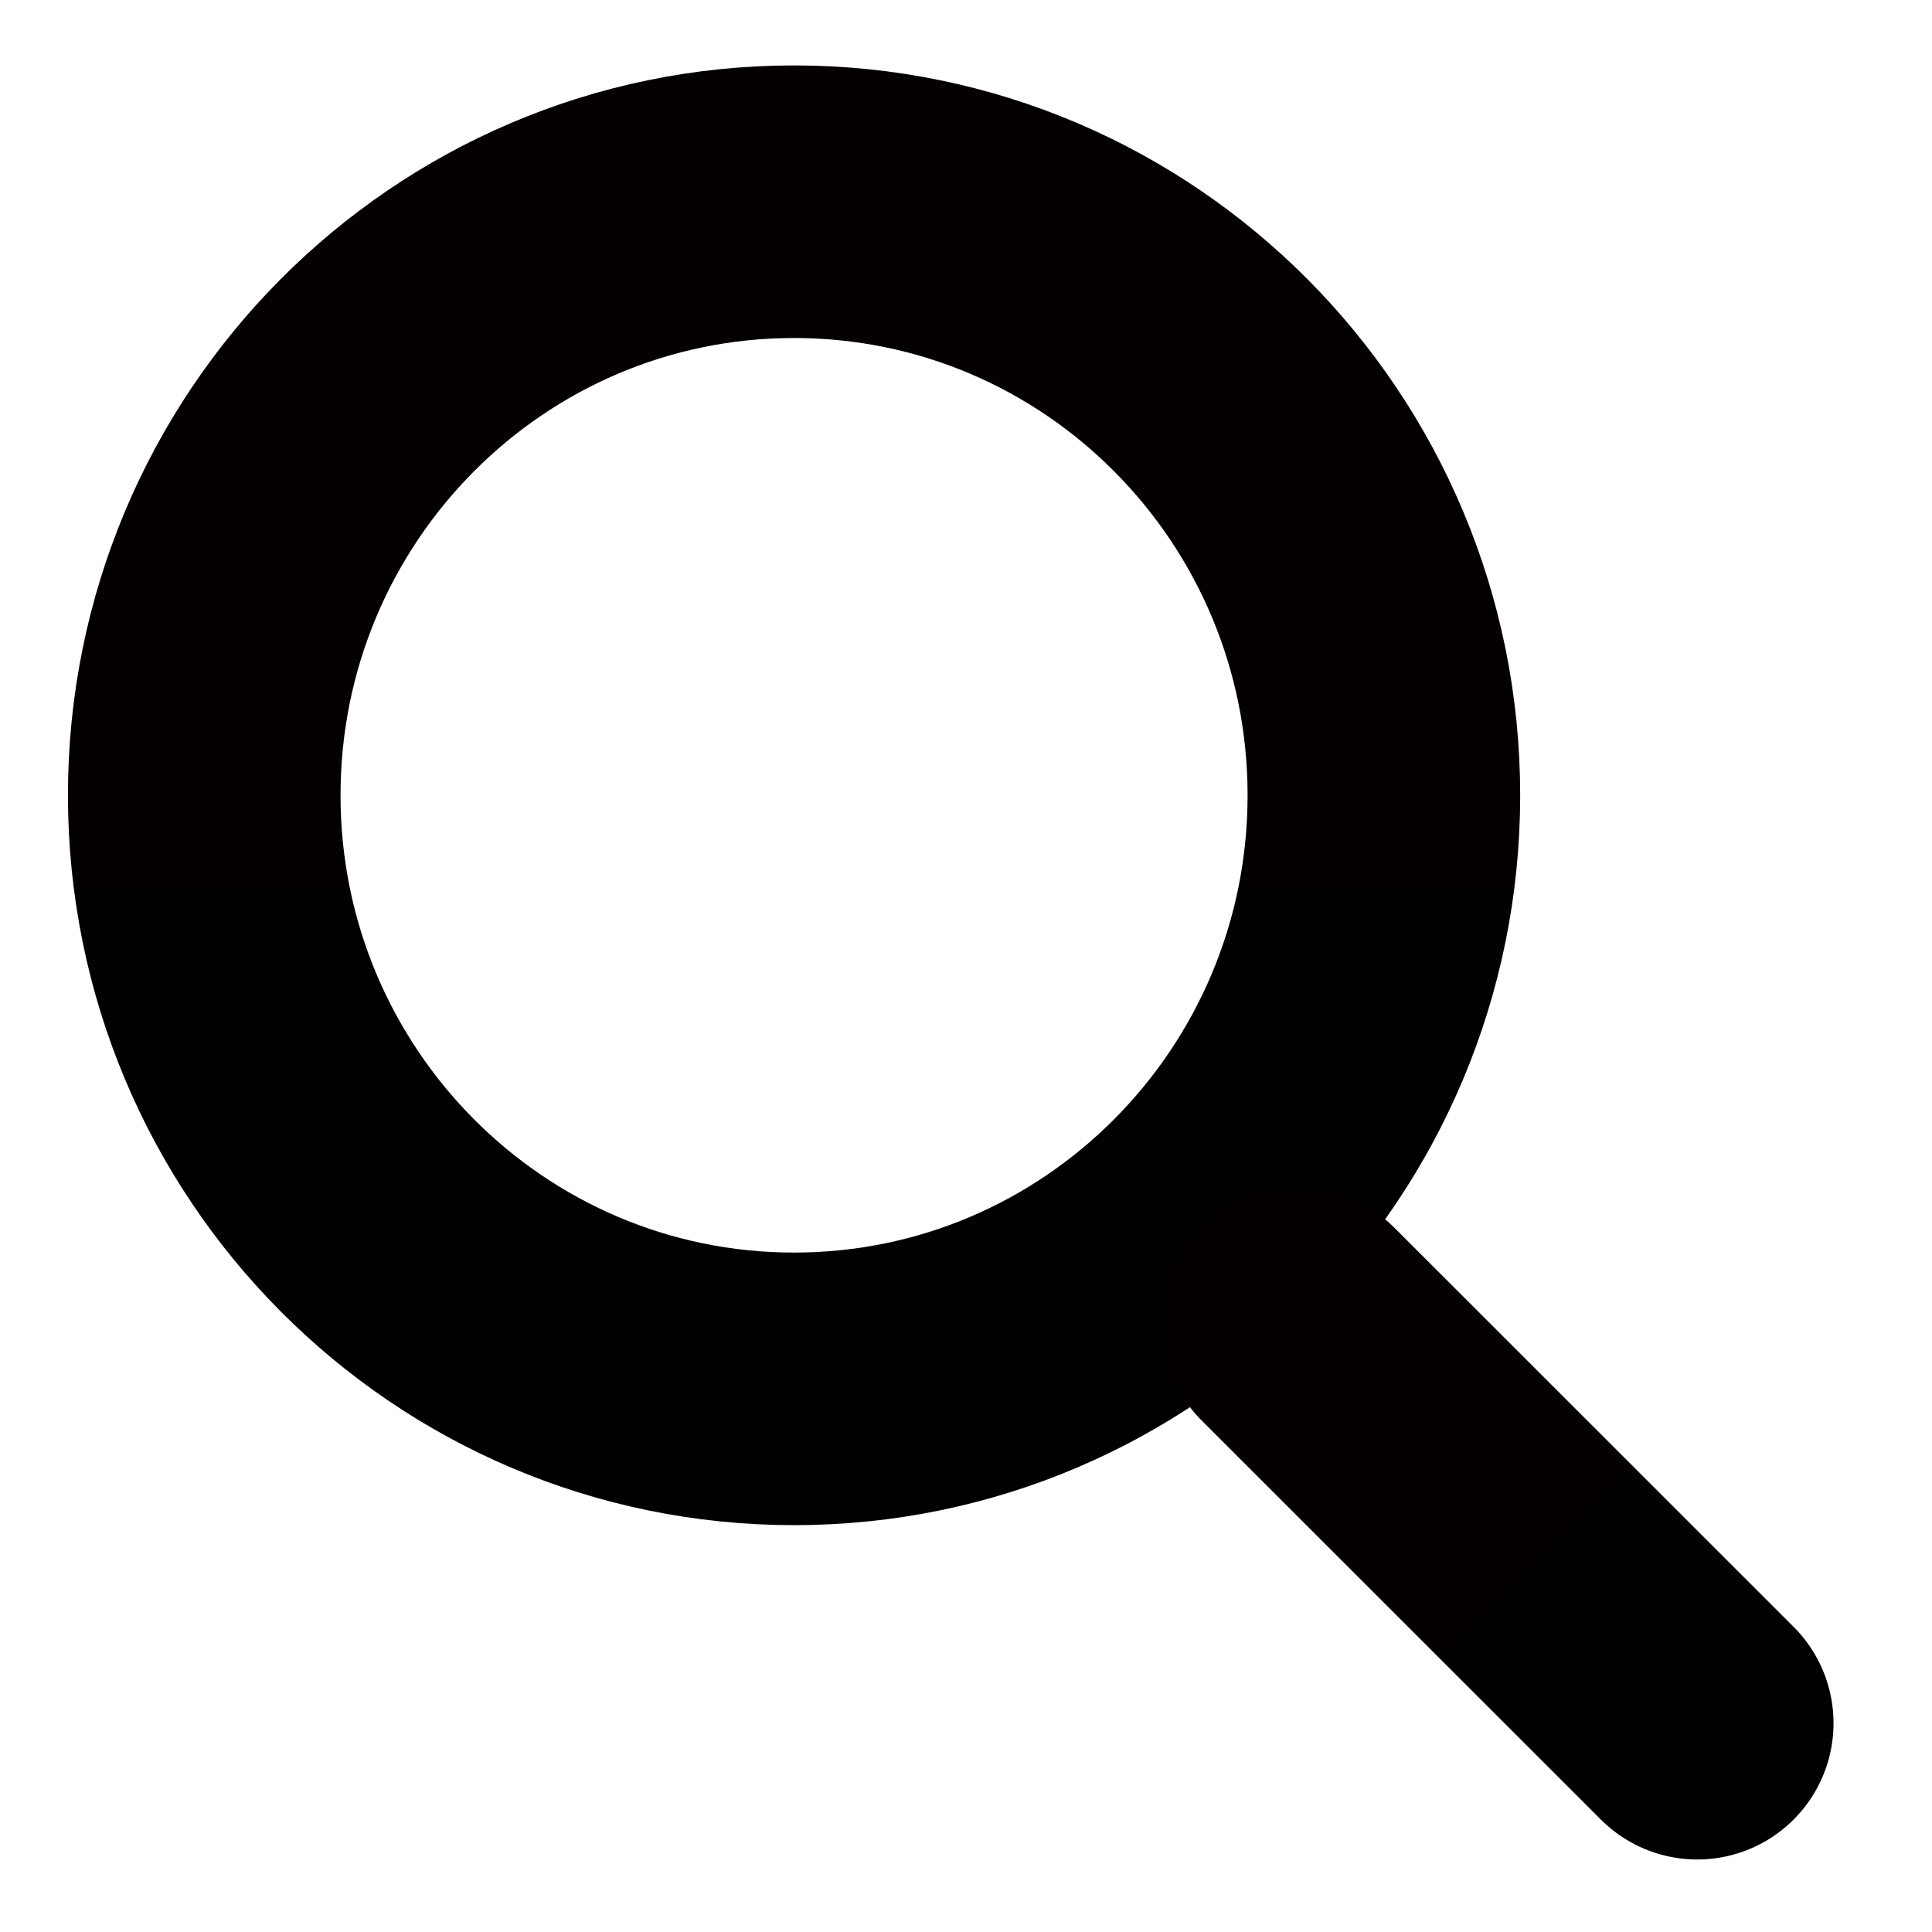
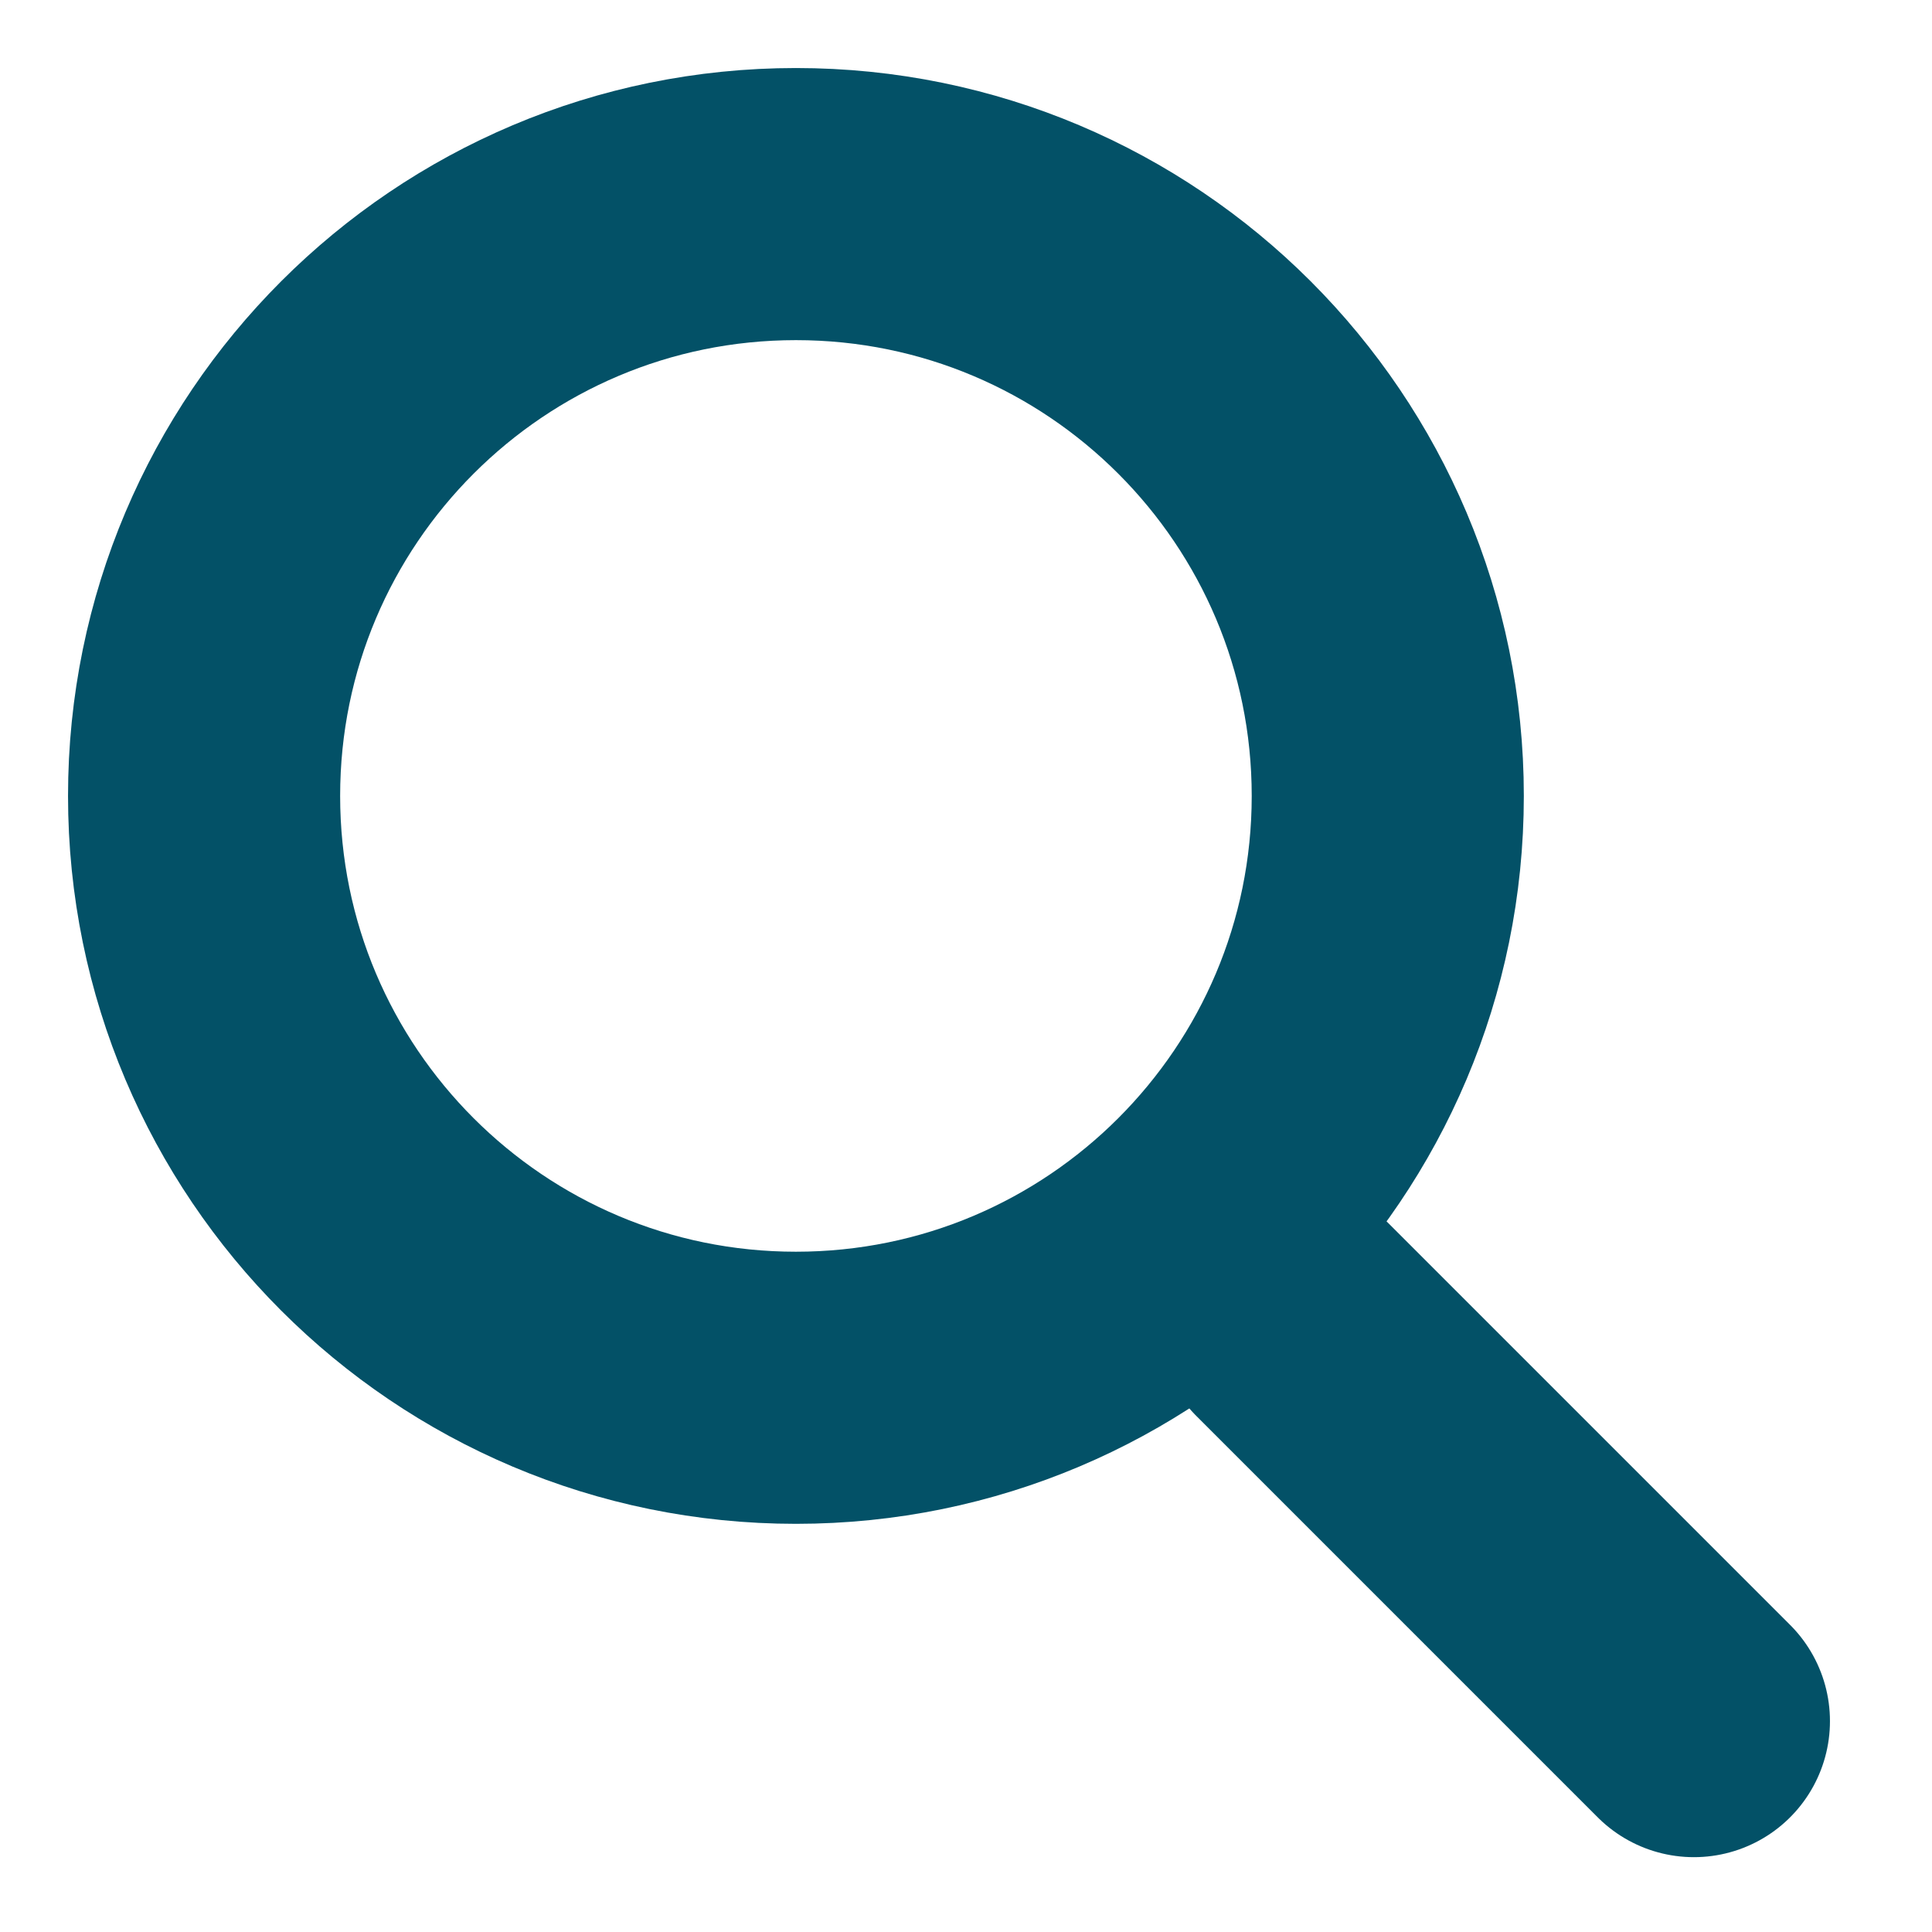
- <svg xmlns="http://www.w3.org/2000/svg" version="1.1" id="圖層_1" x="0px" y="0px" width="28.35px" height="28.35px" viewBox="0 0 28.35 28.35" enable-background="new 0 0 28.35 28.35" xml:space="preserve">
-   <linearGradient id="SVGID_1_" gradientUnits="userSpaceOnUse" x1="11.652" y1="0.961" x2="11.652" y2="22.381">
-     <stop offset="0" style="stop-color:#040000" />
-     <stop offset="0.476" style="stop-color:#040000" />
-     <stop offset="0.647" style="stop-color:#030000" />
-     <stop offset="0.77" style="stop-color:#020101" />
-     <stop offset="0.868" style="stop-color:#000000" />
-     <stop offset="0.952" style="stop-color:#010000" />
-     <stop offset="0.99" style="stop-color:#000000" />
-   </linearGradient>
-   <ellipse fill="none" stroke="url(#SVGID_1_)" stroke-width="4" stroke-miterlimit="10" cx="11.652" cy="11.67" rx="8.655" ry="8.71" />
-   <linearGradient id="SVGID_2_" gradientUnits="userSpaceOnUse" x1="3.484" y1="33.862" x2="3.484" y2="48.085" gradientTransform="matrix(0.7071 -0.7071 0.5728 0.5728 -3.9584 1.3502)">
-     <stop offset="0" style="stop-color:#040000" />
-     <stop offset="0.476" style="stop-color:#040000" />
-     <stop offset="0.647" style="stop-color:#030000" />
-     <stop offset="0.77" style="stop-color:#020101" />
-     <stop offset="0.868" style="stop-color:#000000" />
-     <stop offset="0.952" style="stop-color:#010000" />
-     <stop offset="0.99" style="stop-color:#000000" />
-   </linearGradient>
-   <line fill="none" stroke="url(#SVGID_2_)" stroke-width="4" stroke-linecap="round" stroke-linejoin="round" stroke-miterlimit="10" x1="19.048" y1="19.431" x2="24.905" y2="25.286" />
+ <svg xmlns="http://www.w3.org/2000/svg" version="1.1" id="圖層_1" x="0px" y="0px" viewBox="0 0 28.4 28.4" style="enable-background:new 0 0 28.4 28.4;" xml:space="preserve">
+   <style type="text/css">
+ 	.st0{fill:none;stroke:#035167;stroke-width:4;stroke-miterlimit:10;}
+ 	.st1{fill:none;stroke:#035167;stroke-width:4;stroke-linecap:round;stroke-linejoin:round;stroke-miterlimit:10;}
+ </style>
+   <ellipse class="st0" cx="11.7" cy="11.7" rx="8.7" ry="8.7" />
+   <line class="st1" x1="19" y1="19.4" x2="24.9" y2="25.3" />
</svg>
